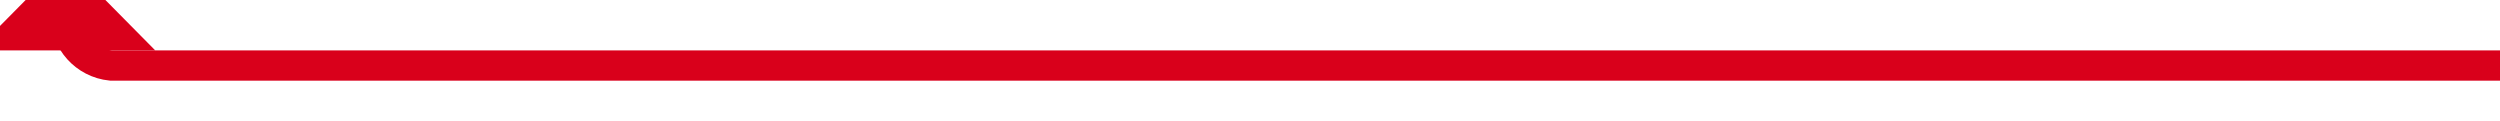
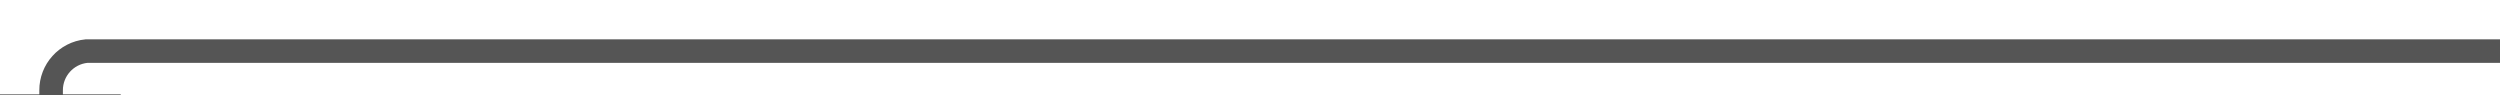
- <svg xmlns="http://www.w3.org/2000/svg" version="1.1" width="248px" height="12px" preserveAspectRatio="xMinYMid meet" viewBox="654 318  248 10">
-   <path d="M 902 323.5  L 665 323.5  A 5 5 0 0 1 660.5 318.5 " stroke-width="3" stroke="#d9001b" fill="none" />
-   <path d="M 669.4 322  L 660.5 313  L 651.6 322  L 669.4 322  Z " fill-rule="nonzero" fill="#d9001b" stroke="none" />
+ <svg xmlns="http://www.w3.org/2000/svg" version="1.1" width="318px" height="12px" preserveAspectRatio="xMinYMid meet" viewBox="1692 318  318 10">
+   <path d="M 2010 323.5  L 1703 323.5  A 5 5 0 0 0 1698.5 328.5 L 1698.5 331  " stroke-width="3" stroke="#555555" fill="none" />
+   <path d="M 1689.6 329  L 1698.5 338  L 1707.4 329  L 1689.6 329  Z " fill-rule="nonzero" fill="#555555" stroke="none" />
</svg>
